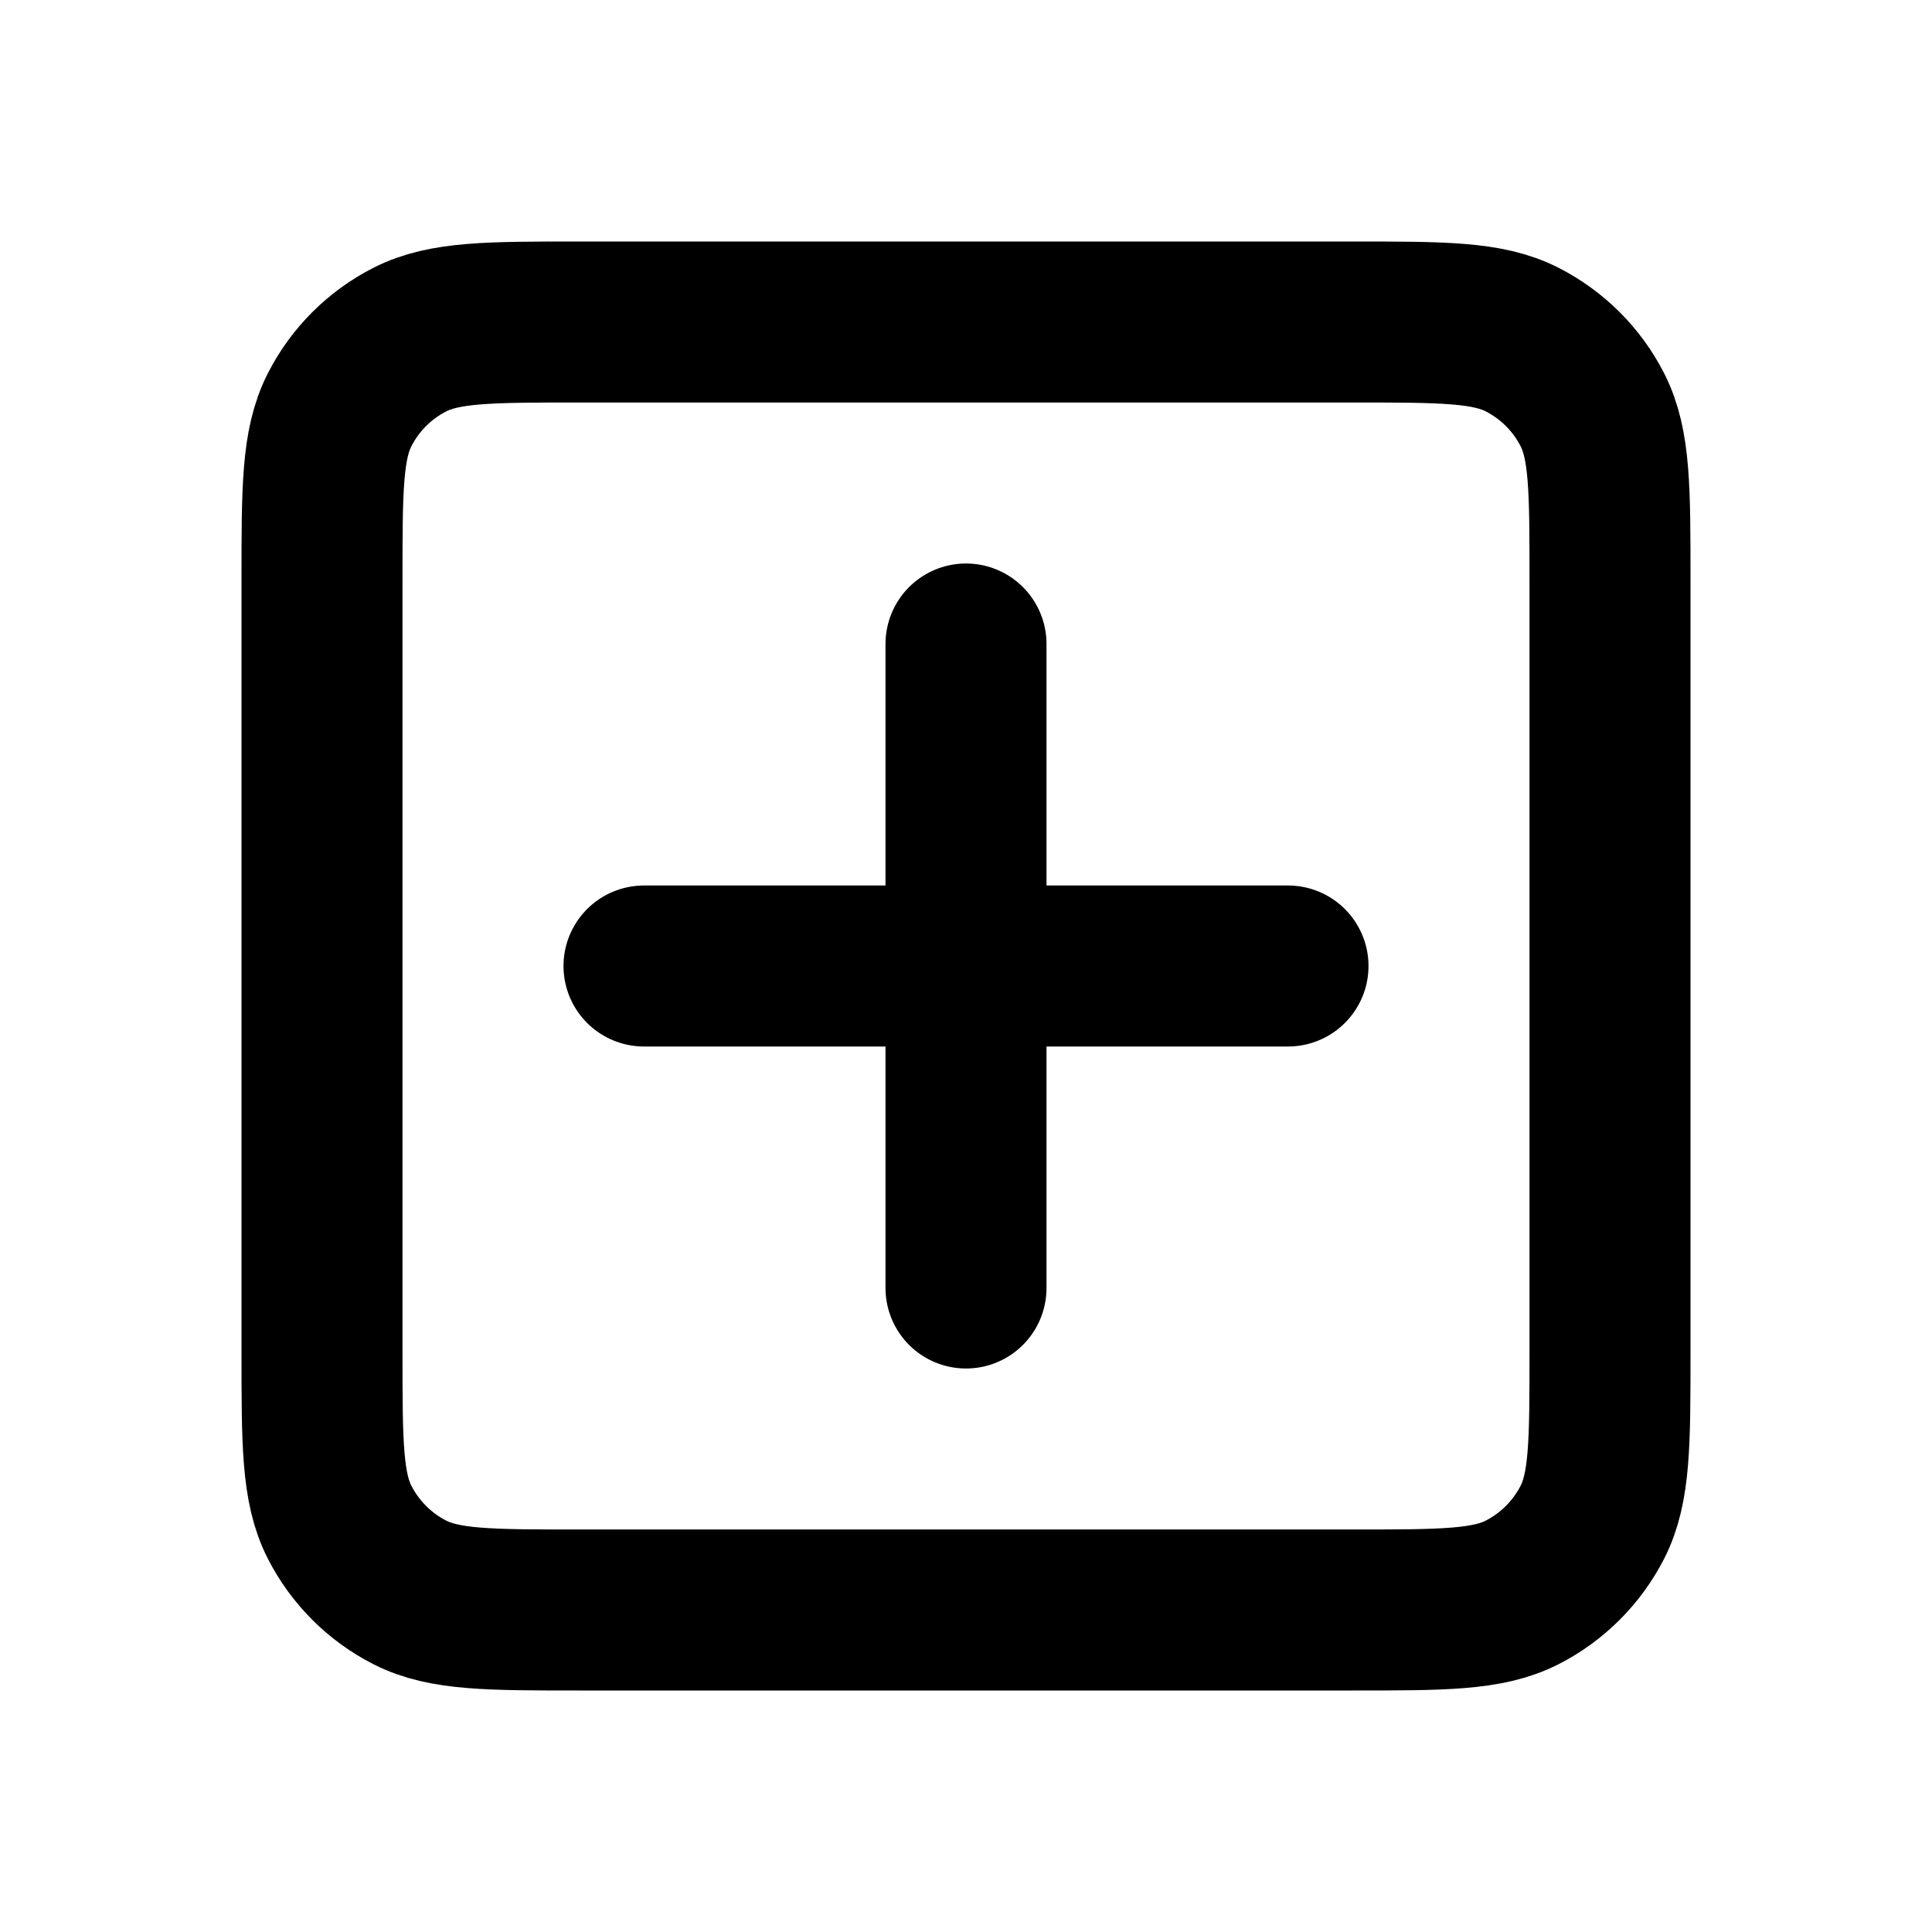
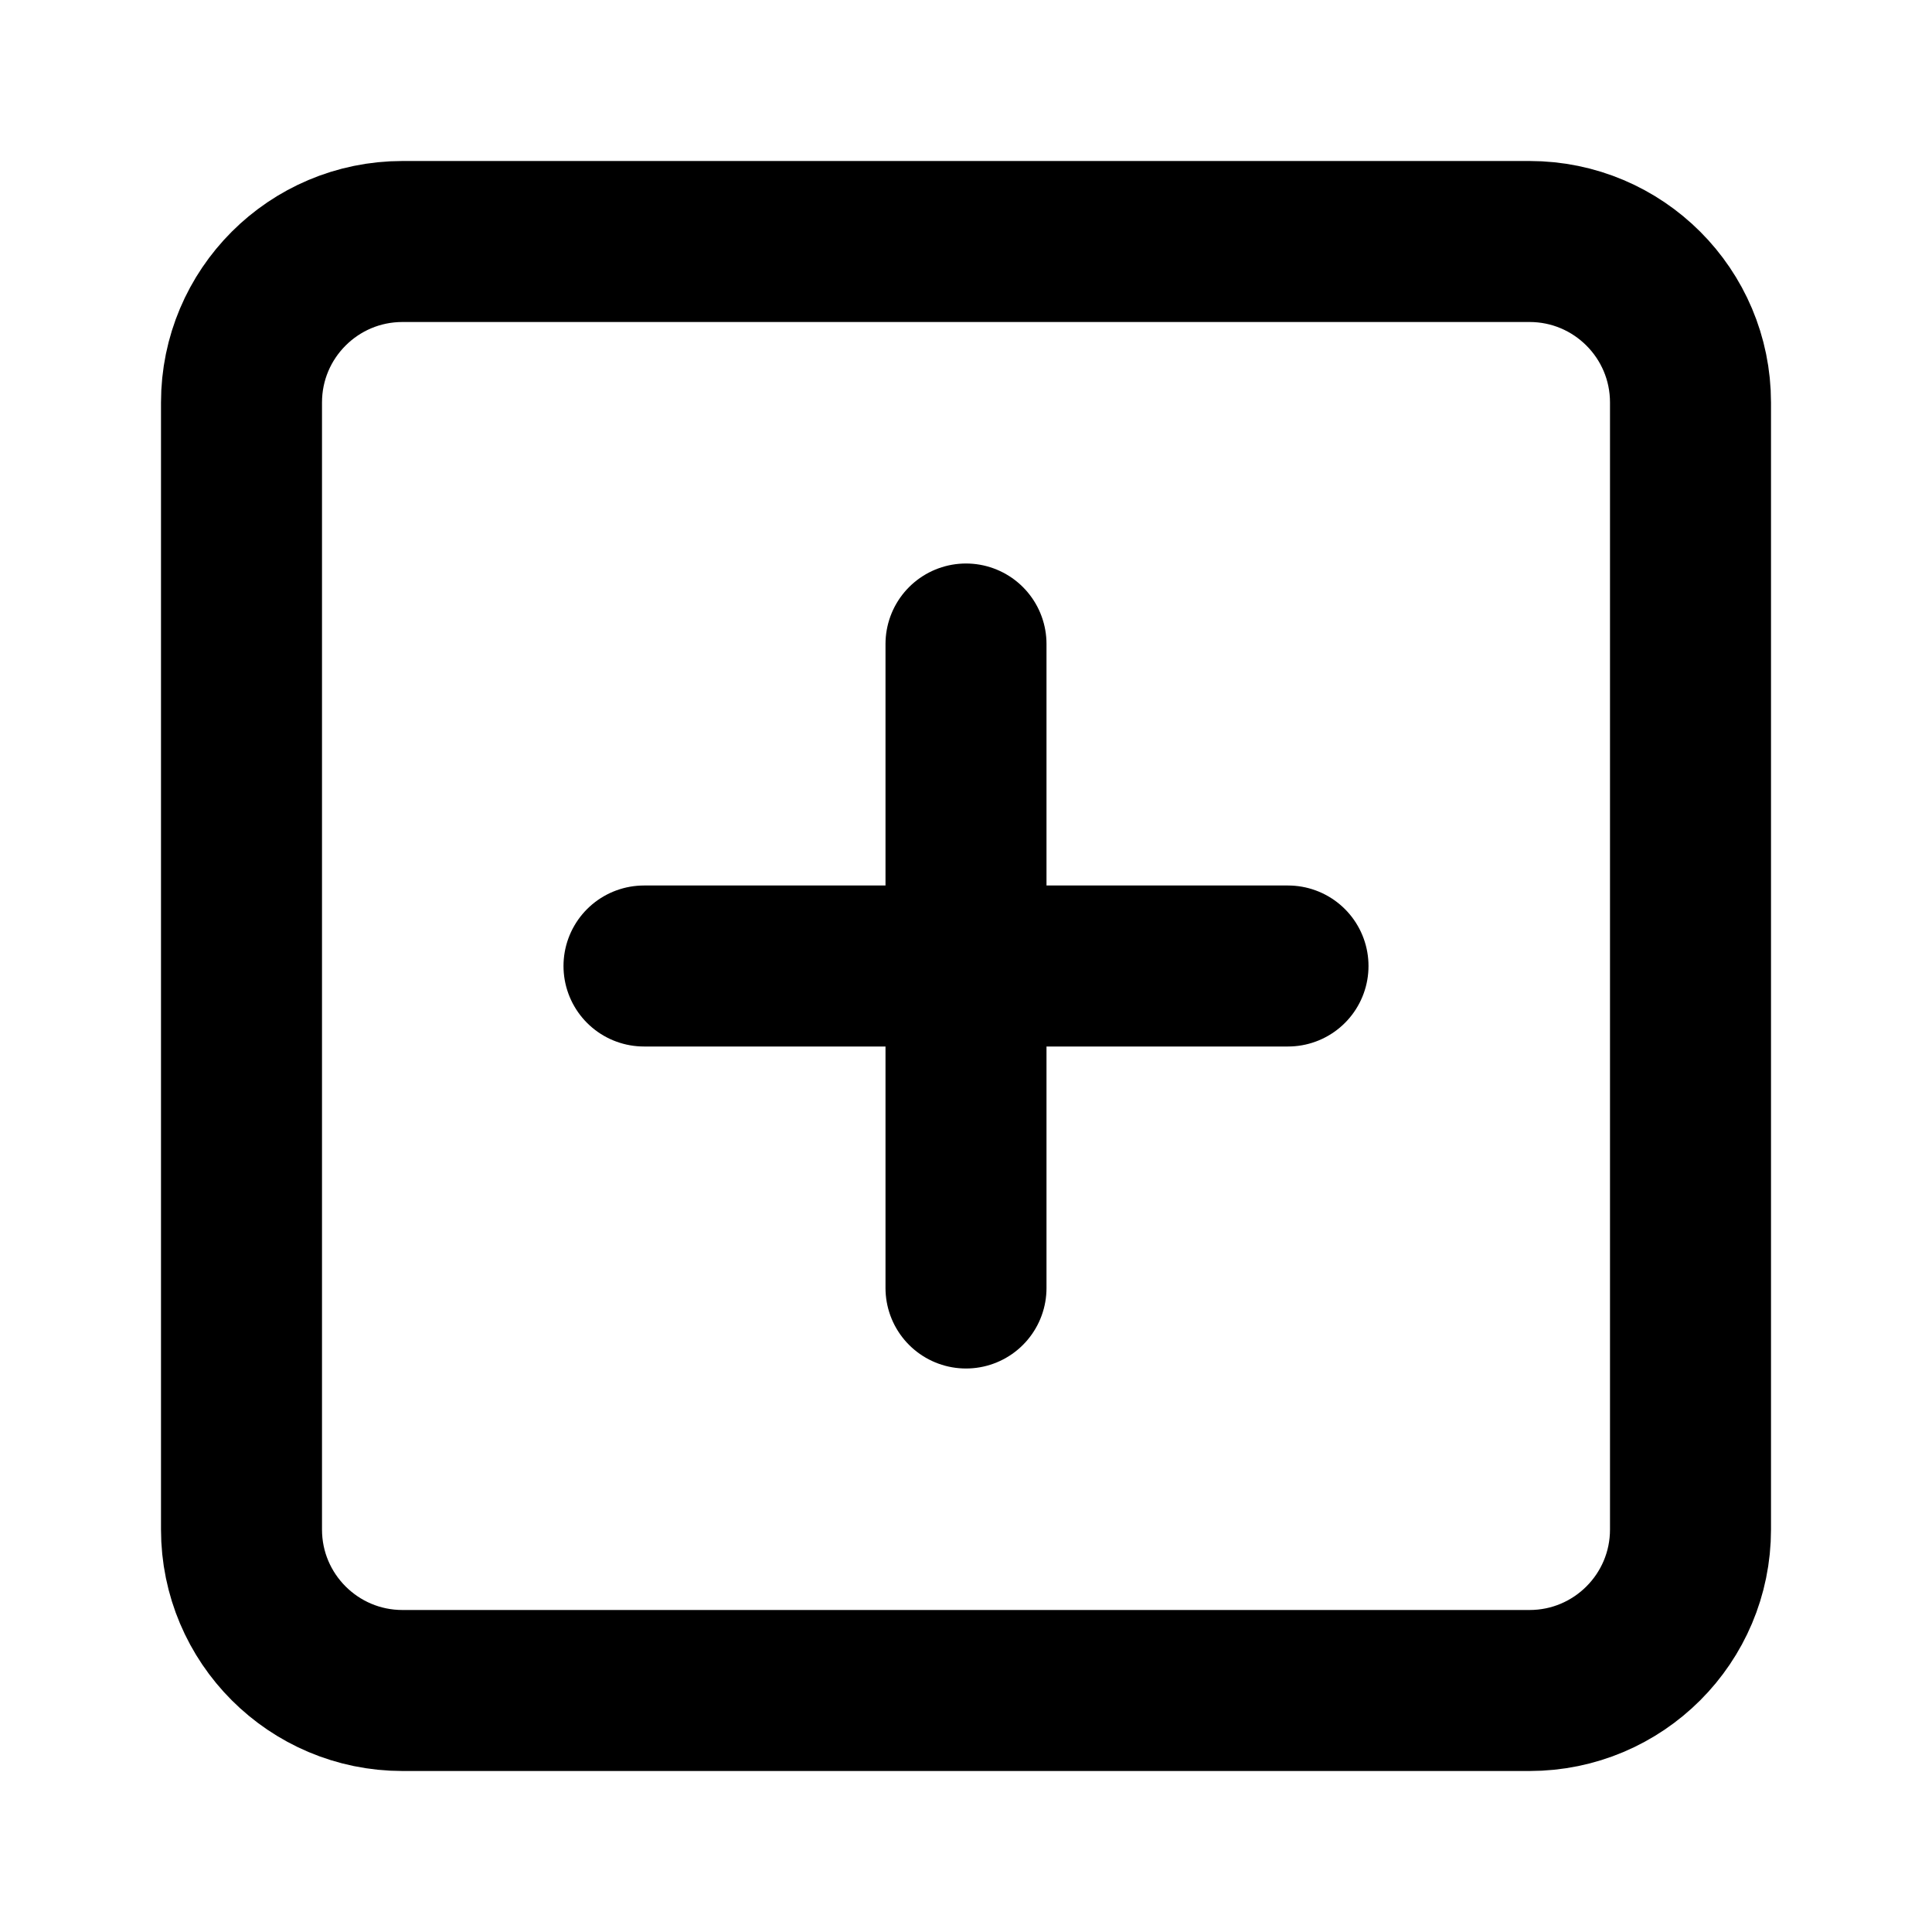
- <svg xmlns="http://www.w3.org/2000/svg" width="800px" height="800px" viewBox="0 0 24 24" fill="none">
-   <path id="Vector" d="M8 12H12M12 12H16M12 12V16M12 12V8M4 16.8V7.2C4 6.08 4 5.52 4.218 5.092C4.41 4.715 4.715 4.41 5.092 4.218C5.52 4 6.08 4 7.2 4H16.8C17.92 4 18.48 4 18.908 4.218C19.284 4.41 19.59 4.715 19.782 5.092C20 5.52 20 6.08 20 7.2V16.8C20 17.92 20 18.48 19.782 18.908C19.59 19.284 19.284 19.59 18.908 19.782C18.48 20 17.922 20 16.804 20H7.197C6.079 20 5.519 20 5.092 19.782C4.715 19.59 4.41 19.284 4.218 18.908C4 18.48 4 17.92 4 16.8Z" stroke="currentColor" stroke-width="2" stroke-linecap="round" stroke-linejoin="round" />
+ <svg xmlns="http://www.w3.org/2000/svg" width="24" height="24" viewBox="0 0 24 24" fill="none" stroke="currentColor" stroke-width="2" stroke-linecap="round" stroke-linejoin="round" class="lucide lucide-square-plus">
+   <rect width="18" height="18" x="3" y="3" rx="2" />
+   <path d="M8 12h8" />
+   <path d="M12 8v8" />
</svg>
